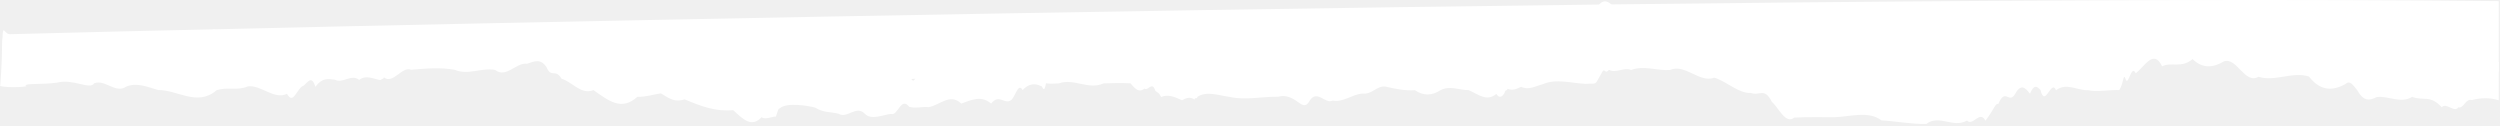
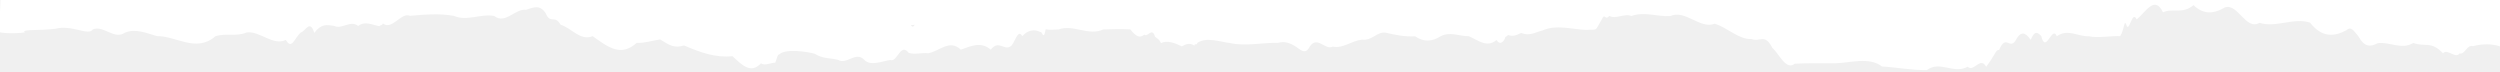
- <svg xmlns="http://www.w3.org/2000/svg" width="1699" height="85" viewBox="0 0 1699 85" fill="none">
-   <path d="M0.001 58.36C4.976 60.056 21.634 58.885 17.285 58.239C17.395 56.421 27.715 57.633 38.697 56.179C49.679 53.271 61.288 61.308 63.978 56.623C71.349 53.675 78.572 63.893 85.758 58.885C92.945 55.816 100.168 59.127 107.539 61.187C120.511 60.985 134.221 72.657 147.193 61.308C154.711 58.885 160.792 61.833 168.457 58.723C177.228 57.431 186.331 68.053 195.029 63.772C199.156 70.799 200.778 62.56 205.2 58.723C208.185 58.158 211.391 49.394 214.34 59.006C218.983 52.706 222.853 53.513 227.681 54.2C232.877 56.987 238.847 50 244.117 54.321C248.724 50.646 253.957 53.675 258.453 54.442C259.411 53.554 260.554 53.917 260.922 52.584C267.077 57.552 273.305 44.749 279.312 47.415C289.189 46.567 299.213 45.638 309.09 47.455C318.193 51.333 327.443 45.759 336.509 47.536C343.99 53.433 350.808 42.285 358.105 43.336C363.448 41.559 367.392 39.741 371.335 45.517C374.762 53.513 377.453 46.284 381.58 53.473C388.988 55.654 394.884 64.66 403.324 61.227C413.901 68.74 422.451 75.484 433.175 65.791C439.071 65.953 443.568 64.257 449.132 63.449C455.803 67.69 459.009 69.467 465.311 67.528C476.699 72.334 486.465 75.969 498.258 74.838C504.965 81.018 510.677 86.995 517.606 79.644C519.965 81.664 525.271 78.917 527.261 79.281C528.699 75.606 528.662 73.869 530.026 73.586C534.337 69.426 549.373 71.85 554.017 73.142C559.582 76.656 564.299 75.888 569.901 77.302C575.76 80.897 581.841 71.203 587.701 77.261C592.05 82.068 601.005 77.746 605.464 77.423C610.218 79.119 612.245 65.307 617.884 72.576C622.306 73.909 626.729 72.294 631.114 72.819C638.706 71.526 645.598 63.045 653.263 70.396C660.044 68.013 666.788 64.58 673.569 70.396C678.913 63.53 682.525 71.082 686.836 68.215C689.748 66.963 691.812 55.492 694.981 61.227C698.777 56.906 703.42 56.381 707.253 58.441C708.359 57.431 709.391 64.903 710.865 56.583C713.408 57.108 717.056 56.785 719.673 56.664C729.771 52.988 739.868 61.349 749.966 56.664C756.01 56.421 762.238 56.341 768.282 56.623C772.115 61.227 774.326 62.924 777.864 60.177C780.075 62.237 783.06 54.766 785.124 61.631C786.856 63.166 787.667 62.883 789.141 65.953C793.306 63.893 798.244 65.711 803.293 68.134C806.389 66.397 808.858 65.67 811.843 67.649C811.953 65.711 813.243 67.892 813.87 65.751C820.024 61.591 829.127 65.064 835.798 65.872C846.669 68.296 857.873 65.509 868.708 65.751C872.835 64.58 876.447 65.63 880.538 68.255C883.707 70.153 887.024 74.475 890.193 68.174C895.279 60.743 900.66 71.001 905.672 68.336C912.784 69.749 918.165 64.459 925.646 63.57C932.611 64.459 935.449 58.118 941.604 58.845C948.237 60.42 954.981 61.753 961.615 61.308C967.364 65.266 973.187 65.064 978.936 61.308C985.349 57.916 991.761 61.308 998.173 61.268C1004.62 64.095 1010.45 69.346 1016.89 63.812C1018.77 66.761 1020.65 66.236 1022.46 63.207C1023.01 60.662 1023.71 62.157 1024.63 60.379C1027.8 61.591 1030.05 60.783 1033.74 59.006C1039.19 61.47 1043.25 58.522 1048.37 57.27C1057.51 53.19 1068.19 56.623 1077.63 56.987C1086.07 56.381 1083.19 58.562 1088.13 50.282C1090.82 44.507 1090.2 51.252 1093.44 47.455C1098.12 50 1103.72 45.476 1108.48 47.576C1117.28 44.265 1126.05 48.182 1134.86 47.576C1145.11 43.013 1155.09 56.664 1165.01 52.786C1173.45 55.25 1181.52 63.651 1189.96 63.166C1196 65.428 1198.99 59.087 1204.18 69.224C1208.68 73.061 1213.51 84.774 1219.33 79.927C1228.03 79.402 1237.9 79.725 1246.75 79.644C1256.48 79.483 1269.97 75 1278.63 81.826C1288.54 82.35 1298.6 84.41 1309.07 84.249C1318.02 77.544 1327.2 87.318 1336.78 81.947C1340.76 86.107 1345.41 74.556 1349.31 82.027C1355.54 73.788 1355.98 70.032 1358.05 70.678C1362.76 59.612 1364.97 70.315 1369.07 64.499C1372.97 57.189 1375.74 58.562 1379.57 63.691C1382.19 57.35 1384.14 58.4 1386.72 61.187C1389.85 73.869 1394.02 53.392 1397.26 61.308C1404.56 55.896 1411.89 61.672 1419.19 61.308C1424.46 62.682 1435.62 60.824 1440.27 61.228C1443.32 56.745 1442.88 48.465 1444.76 54.321C1446.64 57.997 1448.48 43.416 1451.47 49.838C1457.66 44.951 1463.63 33.117 1469.38 45.072C1475.42 41.922 1482.68 46.607 1490.05 40.145C1497.43 47.334 1504.87 45.557 1511.36 41.72C1520.2 38.651 1525.58 57.633 1534.87 52.181C1546.11 55.694 1558.01 48.425 1569.18 52.019C1577.25 62.48 1585.84 61.51 1593.83 57.229C1597.15 54.079 1599.18 58.077 1601.98 61.308C1606.22 68.82 1610.09 68.619 1615.14 65.993C1622.95 64.822 1631.46 70.719 1639.27 65.832C1647.27 68.82 1651.29 64.216 1659.43 72.859C1662.38 69.386 1668.06 76.898 1670.67 72.94C1674.28 74.031 1675.61 66.72 1679.85 68.013C1685.49 66.478 1692.42 66.195 1698.13 68.174C1698.13 65.872 1698.13 45.731 1698.13 42.258C1693.85 38.542 1687.52 25.363 1681.36 22.334C1677.31 22.738 1673.29 23.465 1669.24 22.334C1663.23 22.374 1654.2 21.082 1649.22 23.667C1647.05 29.402 1646.35 26.736 1643.66 28.069C1640.49 36.995 1637.69 32.391 1634.3 29.2C1628.77 27.907 1625.49 25.807 1620.74 25.767C1616.5 23.586 1615.1 16.518 1610.12 22.738C1608.39 14.781 1610.16 14.014 1610.23 13.327C1605.04 14.822 1599.18 8.077 1593.61 11.51C1588.79 12.277 1584.73 8.562 1579.65 8.521C1567.12 0.121 1554.03 6.421 1541.94 10.339C1531.88 22.415 1519.76 11.308 1509.48 10.864C1499.01 10.743 1490.72 8.844 1480.33 17.851C1471.26 25.807 1459.76 15.953 1451.21 18.134C1448.45 22.738 1448.78 12.358 1446.97 21.89C1444.69 28.675 1441.74 22.132 1439.27 23.465C1436.95 28.069 1434.63 26.453 1432.31 25.161C1429.5 15.67 1424.94 23.546 1422.61 26.777C1418.78 29.483 1418.12 38.328 1412.96 31.583C1408.24 25.323 1403.45 25.323 1398.73 31.421C1393.98 30.21 1393.65 37.075 1390.04 35.177C1386.24 40.266 1378.72 40.953 1374.19 42.528C1369.8 42.326 1366.08 40.549 1361.77 45.153C1355.95 45.517 1349.68 46.405 1344.45 53.756C1340.87 50.767 1338.29 63.934 1334.68 63.247C1329.78 66.276 1320.01 61.47 1315.04 63.53C1307.23 62.48 1302.29 68.336 1295.29 60.016C1293 47.455 1290.86 58.158 1288.61 57.633C1286.18 54.362 1284.89 58.4 1282.64 52.504C1278.07 50.807 1270.41 51.171 1265.18 47.94C1258.76 41.518 1251.47 46.769 1244.98 47.496C1241.33 46.486 1236.43 43.538 1232.89 47.819C1225.37 45.395 1222.94 42.124 1219.4 31.825C1217.38 29.765 1214.06 20.234 1210.74 20.476C1208.35 17.568 1203.41 22.576 1200.61 17.851C1194.86 16.962 1189.07 6.34 1183.4 11.187C1179.68 6.219 1173.23 13.852 1169.47 10.742C1164.71 13.287 1161.54 16.801 1156.27 15.589C1152.18 14.66 1146.54 16.357 1142.53 15.024C1140.39 9.814 1138.58 5.734 1136.26 11.227C1132.84 17.164 1129.52 14.781 1126.13 10.339C1122.07 -0.041 1117.58 11.631 1113.19 6.461C1108.44 14.337 1102.87 0.04 1098.05 6.259C1093.59 0.646 1089.13 -2.182 1084.67 6.259C1077.81 3.069 1071.95 4.563 1065.32 8.642C1058.5 11.631 1048.99 15.306 1042.18 8.077C1037.46 4.684 1031.38 19.426 1026.63 22.455C1020.62 21.041 1015.2 18.86 1009.42 17.164C1004.66 14.337 989.221 14.902 984.577 16.478C985.351 30.533 970.131 24.959 964.013 22.98C953.141 22.051 943.449 24.394 932.503 20.678C922.848 20.314 915.846 12.883 906.522 14.297C899.63 15.104 888.832 9.692 881.867 14.014C874.422 14.822 867.715 14.337 860.05 22.536C851.205 18.82 843.613 19.022 834.879 20.678C828.282 21.647 821.685 18.941 815.089 20.678C811.993 21.445 808.897 16.801 805.875 21.082C803.037 22.94 800.495 24.353 797.694 24.838C795.962 26.898 793.787 25.201 792.129 25.646C788.149 26.453 786.672 9.49 782.692 14.014C779.265 18.335 774.363 17.81 770.567 17.73C766.403 18.295 763.491 15.993 759.216 18.618C753.209 21.526 749.377 21.001 744.18 28.069C734.561 33.117 721.221 30.654 710.57 31.381C699.993 36.349 691.812 31.058 682.082 36.066C676.812 41.357 671.69 44.628 666.014 47.132C662.661 53.877 657.796 48.303 654.406 47.374C647.182 43.901 641.986 43.78 635.057 50.646C631.114 47.213 626.618 51.777 622.38 52.1C621.127 56.381 619.69 54.967 618.437 51.615C617.626 49.475 617.073 51.413 615.746 47.697C612.245 51.09 608.265 48.223 605.354 50.929C595.219 51.656 584.9 47.94 574.581 49.636C568.242 47.9 561.904 55.129 555.565 49.676C546.388 44.467 538.244 47.738 530.91 45.718C525.898 49.111 518.711 31.017 512.446 36.389C504.154 41.195 496.305 35.864 488.418 33.642C481.895 28.109 475.003 25.121 468.186 27.503C461.073 22.011 450.349 14.62 441.467 17.689C438.924 15.387 438.519 22.819 435.976 22.334C432.991 24.919 427.057 17.931 423.593 22.172C417.07 21.849 408.041 10.056 402.771 24.353C398.127 26.857 398.717 27.867 391.973 29.2C387.477 27.302 383.423 26.494 378.964 26.655C376.015 28.957 372.956 28.756 370.008 26.736C364.296 23.061 361.753 31.987 356.815 23.303C349.739 24.919 337.221 25.888 329.629 17.689C326.534 20.193 310.195 18.153 298.144 24.373C289.668 26.312 281.192 22.838 272.715 24.535C264.239 24.535 255.763 27.887 247.287 24.454C239.842 17.022 228.712 18.759 221.858 25.787C215.961 27.442 212.165 32.976 205.2 31.32C197.129 40.528 189.021 29.422 180.95 31.32C172.585 28.129 161.603 26.958 153.384 31.158C149.072 33.016 148.888 26.776 145.424 19.547C141.739 29.725 133.851 23.727 130.129 24.373C118.52 29.3 113.35 28.493 101.851 31.32C94.075 24.131 87.884 23.363 79.592 22.152C68.499 22.354 58.327 21.465 47.898 27.362C38.132 40.124 29.692 33.258 19.116 31.441C14.73 39.195 10.86 24.736 6.401 29.018C2.347 34.268 12.683 33.104 8.629 28.258C8.629 28.258 1.401 15.258 1.401 32.258C1.401 41.758 0.111 59.814 0.111 58.239L0.001 58.36Z" fill="white" />
-   <path d="M1538.84 48.653L1698.13 48.653L1698.13 0.758C1169.71 -4.668 96.35 20.699 6.629 23.244C1.565 23.388 1.565 8.258 1.565 48.653L356.129 34.758L565.695 57.258L694.381 48.653L1116.61 42.84L1326.63 70.758L1497.13 28.758L1538.84 48.653Z" fill="white" />
+ <svg xmlns="http://www.w3.org/2000/svg" width="1712" height="49" viewBox="0 0 1712 49" fill="none">
+   <g clip-path="url(#clip0_15214_13170)">
+     <mask id="mask0_15214_13170" style="mask-type:luminance" maskUnits="userSpaceOnUse" x="0" y="0" width="1712" height="49">
+       <path d="M0 49H1712V0H0V49Z" fill="white" />
+     </mask>
+     <g mask="url(#mask0_15214_13170)">
+       <path d="M-1 21.875C4.02 23.586 20.82 22.404 16.44 21.752C16.55 19.919 26.96 21.141 38.03 19.674C49.11 16.741 60.82 24.849 63.54 20.122C70.97 17.148 78.26 27.456 85.51 22.404C92.76 19.308 100.04 22.649 107.48 24.727C120.57 24.523 134.4 36.298 147.48 24.849C155.07 22.404 161.2 25.378 168.93 22.241C177.78 20.937 186.96 31.653 195.74 27.334C199.9 34.423 201.54 26.112 206 22.241C209.01 21.671 212.24 12.829 215.22 22.526C219.9 16.17 223.8 16.985 228.67 17.678C233.92 20.489 239.94 13.441 245.25 17.8C249.9 14.092 255.18 17.148 259.72 17.922C260.68 17.026 261.83 17.393 262.21 16.048C268.42 21.06 274.7 8.144 280.76 10.833C290.72 9.977 300.83 9.04 310.8 10.874C319.98 14.785 329.31 9.162 338.45 10.955C346 16.904 352.88 5.659 360.24 6.718C365.63 4.925 369.61 3.092 373.59 8.918C377.04 16.985 379.76 9.692 383.92 16.945C391.39 19.145 397.34 28.23 405.86 24.767C416.52 32.345 425.15 39.15 435.97 29.371C441.92 29.534 446.45 27.823 452.06 27.008C458.79 31.286 462.03 33.079 468.39 31.123C479.87 35.972 489.72 39.639 501.62 38.498C508.39 44.731 514.15 50.761 521.14 43.346C523.52 45.383 528.87 42.613 530.88 42.979C532.33 39.272 532.29 37.52 533.67 37.235C538.02 33.038 553.18 35.483 557.87 36.786C563.48 40.331 568.24 39.557 573.89 40.983C579.8 44.609 585.94 34.831 591.85 40.942C596.23 45.791 605.27 41.431 609.77 41.105C614.56 42.816 616.61 28.882 622.29 36.216C626.76 37.561 631.22 35.931 635.64 36.461C643.3 35.157 650.25 26.601 657.98 34.016C664.82 31.612 671.63 28.149 678.47 34.016C683.86 27.09 687.5 34.709 691.85 31.816C694.79 30.553 696.87 18.982 700.07 24.767C703.9 20.408 708.58 19.878 712.446 21.956C713.562 20.937 714.603 28.475 716.09 20.082C718.655 20.611 722.335 20.285 724.975 20.163C735.161 16.456 745.347 24.89 755.533 20.163C761.63 19.919 767.913 19.837 774.01 20.122C777.876 24.767 780.107 26.478 783.676 23.708C785.906 25.786 788.918 18.248 790.999 25.175C792.747 26.723 793.565 26.438 795.052 29.534C799.253 27.456 804.234 29.29 809.327 31.734C812.45 29.982 814.941 29.249 817.952 31.245C818.064 29.29 819.365 31.49 819.997 29.331C826.205 25.134 835.388 28.638 842.117 29.453C853.083 31.897 864.385 29.086 875.315 29.331C879.479 28.149 883.122 29.208 887.248 31.857C890.445 33.772 893.791 38.131 896.989 31.775C902.119 24.278 907.547 34.627 912.602 31.938C919.777 33.364 925.205 28.027 932.752 27.13C939.778 28.027 942.641 21.63 948.849 22.363C955.541 23.952 962.344 25.297 969.036 24.849C974.835 28.841 980.709 28.638 986.509 24.849C992.977 21.426 999.446 24.849 1005.91 24.808C1012.42 27.66 1018.29 32.957 1024.8 27.375C1026.7 30.349 1028.59 29.819 1030.41 26.764C1030.97 24.197 1031.68 25.704 1032.61 23.912C1035.8 25.134 1038.07 24.319 1041.79 22.526C1047.29 25.012 1051.38 22.037 1056.55 20.774C1065.77 16.659 1076.55 20.122 1086.07 20.489C1094.58 19.878 1091.68 22.078 1096.66 13.726C1099.38 7.899 1098.74 14.704 1102.02 10.874C1106.74 13.441 1112.39 8.877 1117.18 10.996C1126.07 7.655 1134.92 11.607 1143.8 10.996C1154.14 6.392 1164.21 20.163 1174.21 16.252C1182.72 18.737 1190.87 27.212 1199.38 26.723C1205.48 29.005 1208.49 22.608 1213.73 32.834C1218.26 36.705 1223.13 48.521 1229.01 43.631C1237.78 43.102 1247.74 43.428 1256.67 43.346C1266.48 43.183 1280.09 38.661 1288.82 45.546C1298.83 46.076 1308.97 48.154 1319.53 47.991C1328.57 41.227 1337.82 51.087 1347.49 45.669C1351.5 49.865 1356.19 38.212 1360.13 45.75C1366.41 37.438 1366.86 33.649 1368.94 34.301C1373.7 23.137 1375.93 33.934 1380.05 28.067C1383.99 20.693 1386.78 22.078 1390.65 27.253C1393.29 20.856 1395.26 21.915 1397.86 24.727C1401.02 37.52 1405.22 16.863 1408.49 24.849C1415.85 19.389 1423.25 25.215 1430.61 24.849C1435.93 26.234 1447.2 24.36 1451.88 24.767C1454.96 20.245 1454.52 11.892 1456.41 17.8C1458.31 21.508 1460.17 6.799 1463.18 13.278C1469.43 8.348 1475.45 -3.59 1481.25 8.47C1487.35 5.292 1494.67 10.018 1502.1 3.499C1509.54 10.752 1517.05 8.959 1523.59 5.088C1532.51 1.992 1537.94 21.141 1547.31 15.641C1558.65 19.185 1570.66 11.852 1581.92 15.478C1590.06 26.03 1598.72 25.052 1606.79 20.734C1610.14 17.556 1612.18 21.589 1615.01 24.849C1619.28 32.427 1623.19 32.223 1628.28 29.575C1636.16 28.393 1644.75 34.342 1652.63 29.412C1660.7 32.427 1664.75 27.782 1672.97 36.501C1675.94 32.997 1681.66 40.576 1684.3 36.583C1687.95 37.683 1689.29 30.308 1693.56 31.612C1699.25 30.064 1706.24 29.779 1712 31.775C1712 29.453 1712 9.134 1712 5.63C1707.69 1.882 1701.29 -11.413 1695.08 -14.469C1691 -14.061 1686.94 -13.328 1682.85 -14.469C1676.79 -14.428 1667.69 -15.732 1662.67 -13.124C1660.47 -7.338 1659.77 -10.027 1657.05 -8.683C1653.86 0.321 1651.03 -4.324 1647.61 -7.542C1642.03 -8.846 1638.73 -10.965 1633.93 -11.005C1629.65 -13.206 1628.24 -20.336 1623.22 -14.061C1621.48 -22.088 1623.26 -22.862 1623.33 -23.554C1618.09 -22.047 1612.18 -28.851 1606.57 -25.388C1601.7 -24.614 1597.61 -28.362 1592.48 -28.403C1579.84 -36.877 1566.64 -30.521 1554.45 -26.569C1544.3 -14.387 1532.07 -25.591 1521.7 -26.04C1511.14 -26.162 1502.77 -28.077 1492.29 -18.991C1483.14 -10.965 1471.54 -20.906 1462.92 -18.706C1460.13 -14.061 1460.47 -24.532 1458.65 -14.917C1456.34 -8.072 1453.37 -14.672 1450.88 -13.328C1448.53 -8.683 1446.19 -10.313 1443.85 -11.617C1441.02 -21.191 1436.41 -13.246 1434.07 -9.987C1430.2 -7.257 1429.54 1.666 1424.33 -5.138C1419.57 -11.454 1414.74 -11.454 1409.98 -5.301C1405.19 -6.524 1404.85 0.403 1401.21 -1.512C1397.38 3.621 1389.79 4.314 1385.22 5.903C1380.8 5.699 1377.04 3.907 1372.69 8.551C1366.82 8.918 1360.5 9.814 1355.22 17.23C1351.62 14.215 1349.01 27.497 1345.37 26.804C1340.42 29.86 1330.57 25.012 1325.55 27.09C1317.67 26.03 1312.69 31.938 1305.63 23.545C1303.32 10.874 1301.17 21.671 1298.9 21.141C1296.45 17.841 1295.14 21.915 1292.88 15.967C1288.27 14.255 1280.53 14.622 1275.26 11.363C1268.79 4.885 1261.43 10.181 1254.88 10.915C1251.2 9.896 1246.26 6.922 1242.69 11.241C1235.1 8.796 1232.65 5.496 1229.08 -4.894C1227.04 -6.972 1223.69 -16.587 1220.35 -16.343C1217.93 -19.276 1212.95 -14.224 1210.12 -18.991C1204.32 -19.887 1198.49 -30.603 1192.76 -25.714C1189.01 -30.725 1182.5 -23.025 1178.71 -26.162C1173.91 -23.595 1170.72 -20.05 1165.4 -21.273C1161.27 -22.21 1155.59 -20.499 1151.53 -21.843C1149.38 -27.099 1147.55 -31.214 1145.21 -25.673C1141.76 -19.684 1138.41 -22.088 1134.99 -26.569C1130.9 -37.04 1126.36 -25.266 1121.94 -30.481C1117.14 -22.536 1111.53 -36.959 1106.66 -30.684C1102.16 -36.348 1097.66 -39.2 1093.17 -30.684C1086.25 -33.903 1080.34 -32.396 1073.65 -28.28C1066.77 -25.265 1057.18 -21.558 1050.3 -28.851C1045.54 -32.273 1039.41 -17.402 1034.62 -14.346C1028.56 -15.772 1023.09 -17.973 1017.26 -19.684C1012.46 -22.536 996.883 -21.965 992.199 -20.376C992.98 -6.198 977.626 -11.82 971.455 -13.817C960.488 -14.754 950.71 -12.391 939.669 -16.139C929.929 -16.506 922.865 -24.003 913.46 -22.577C906.508 -21.762 895.615 -27.221 888.589 -22.862C881.08 -22.047 874.314 -22.536 866.581 -14.265C857.659 -18.013 850 -17.81 841.19 -16.139C834.535 -15.161 827.881 -17.891 821.226 -16.139C818.103 -15.365 814.981 -20.05 811.932 -15.732C809.07 -13.857 806.504 -12.431 803.679 -11.943C801.932 -9.865 799.738 -11.576 798.065 -11.128C794.05 -10.313 792.561 -27.425 788.546 -22.862C785.088 -18.502 780.144 -19.032 776.315 -19.113C772.114 -18.543 769.177 -20.865 764.865 -18.217C758.805 -15.283 754.939 -15.813 749.697 -8.683C739.994 -3.59 726.536 -6.075 715.792 -5.342C705.12 -0.331 696.87 -5.668 687.06 -0.616C681.74 4.721 676.57 8.022 670.85 10.548C667.46 17.352 662.56 11.729 659.14 10.792C651.85 7.288 646.61 7.166 639.62 14.092C635.64 10.629 631.11 15.233 626.83 15.559C625.57 19.878 624.12 18.452 622.85 15.07C622.03 12.911 621.48 14.867 620.14 11.118C616.61 14.541 612.59 11.648 609.65 14.378C599.43 15.111 589.02 11.363 578.61 13.074C572.22 11.322 565.82 18.615 559.43 13.115C550.17 7.859 541.96 11.159 534.56 9.122C529.5 12.544 522.25 -5.709 515.93 -0.29C507.57 4.559 499.65 -0.82 491.69 -3.061C485.11 -8.642 478.16 -11.657 471.29 -9.253C464.11 -14.794 453.29 -22.251 444.33 -19.154C441.77 -21.476 441.36 -13.98 438.79 -14.469C435.78 -11.861 429.8 -18.91 426.3 -14.632C419.72 -14.957 410.61 -26.855 405.3 -12.431C400.61 -9.905 401.21 -8.887 394.4 -7.542C389.87 -9.457 385.78 -10.272 381.28 -10.109C378.31 -7.787 375.22 -7.99 372.25 -10.028C366.49 -13.735 363.92 -4.731 358.94 -13.491C351.8 -11.861 339.17 -10.883 331.51 -19.154C328.39 -16.628 311.91 -18.686 299.75 -12.411C291.2 -10.456 282.65 -13.96 274.1 -12.248C265.55 -12.248 257 -8.867 248.45 -12.33C240.94 -19.827 229.71 -18.075 222.8 -10.985C216.85 -9.315 213.02 -3.733 206 -5.404C197.85 3.886 189.68 -7.319 181.53 -5.404C173.1 -8.622 162.02 -9.804 153.73 -5.567C149.38 -3.692 149.19 -9.987 145.7 -17.28C141.98 -7.013 134.02 -13.063 130.27 -12.411C118.56 -7.441 113.34 -8.256 101.74 -5.404C93.9 -12.656 87.65 -13.43 79.29 -14.652C68.1 -14.449 57.84 -15.345 47.32 -9.396C37.46 3.478 28.95 -3.448 18.28 -5.281C13.86 2.541 9.95 -12.045 5.46 -7.726C1.37 -2.429 11.79 -3.603 7.7 -8.493C7.7 -8.493 0.41 -21.607 0.41 -4.457C0.41 5.126 -0.89 23.341 -0.89 21.752L-1 21.875Z" fill="white" />
+       <path d="M1551.31 12.084H1712V-36.233C1178.95 -41.707 96.19 -16.116 5.69 -13.549C0.58 -13.404 0.58 -28.667 0.58 12.084L358.25 -1.934L569.65 20.764L699.46 12.084L1125.39 6.219L1337.25 34.383L1509.24 -7.987L1551.31 12.084Z" fill="white" />
+     </g>
+   </g>
+   <defs>
+     <clipPath id="clip0_15214_13170">
+       <rect width="1712" height="49" fill="white" transform="matrix(-1 0 0 -1 1712 49)" />
+     </clipPath>
+   </defs>
</svg>
